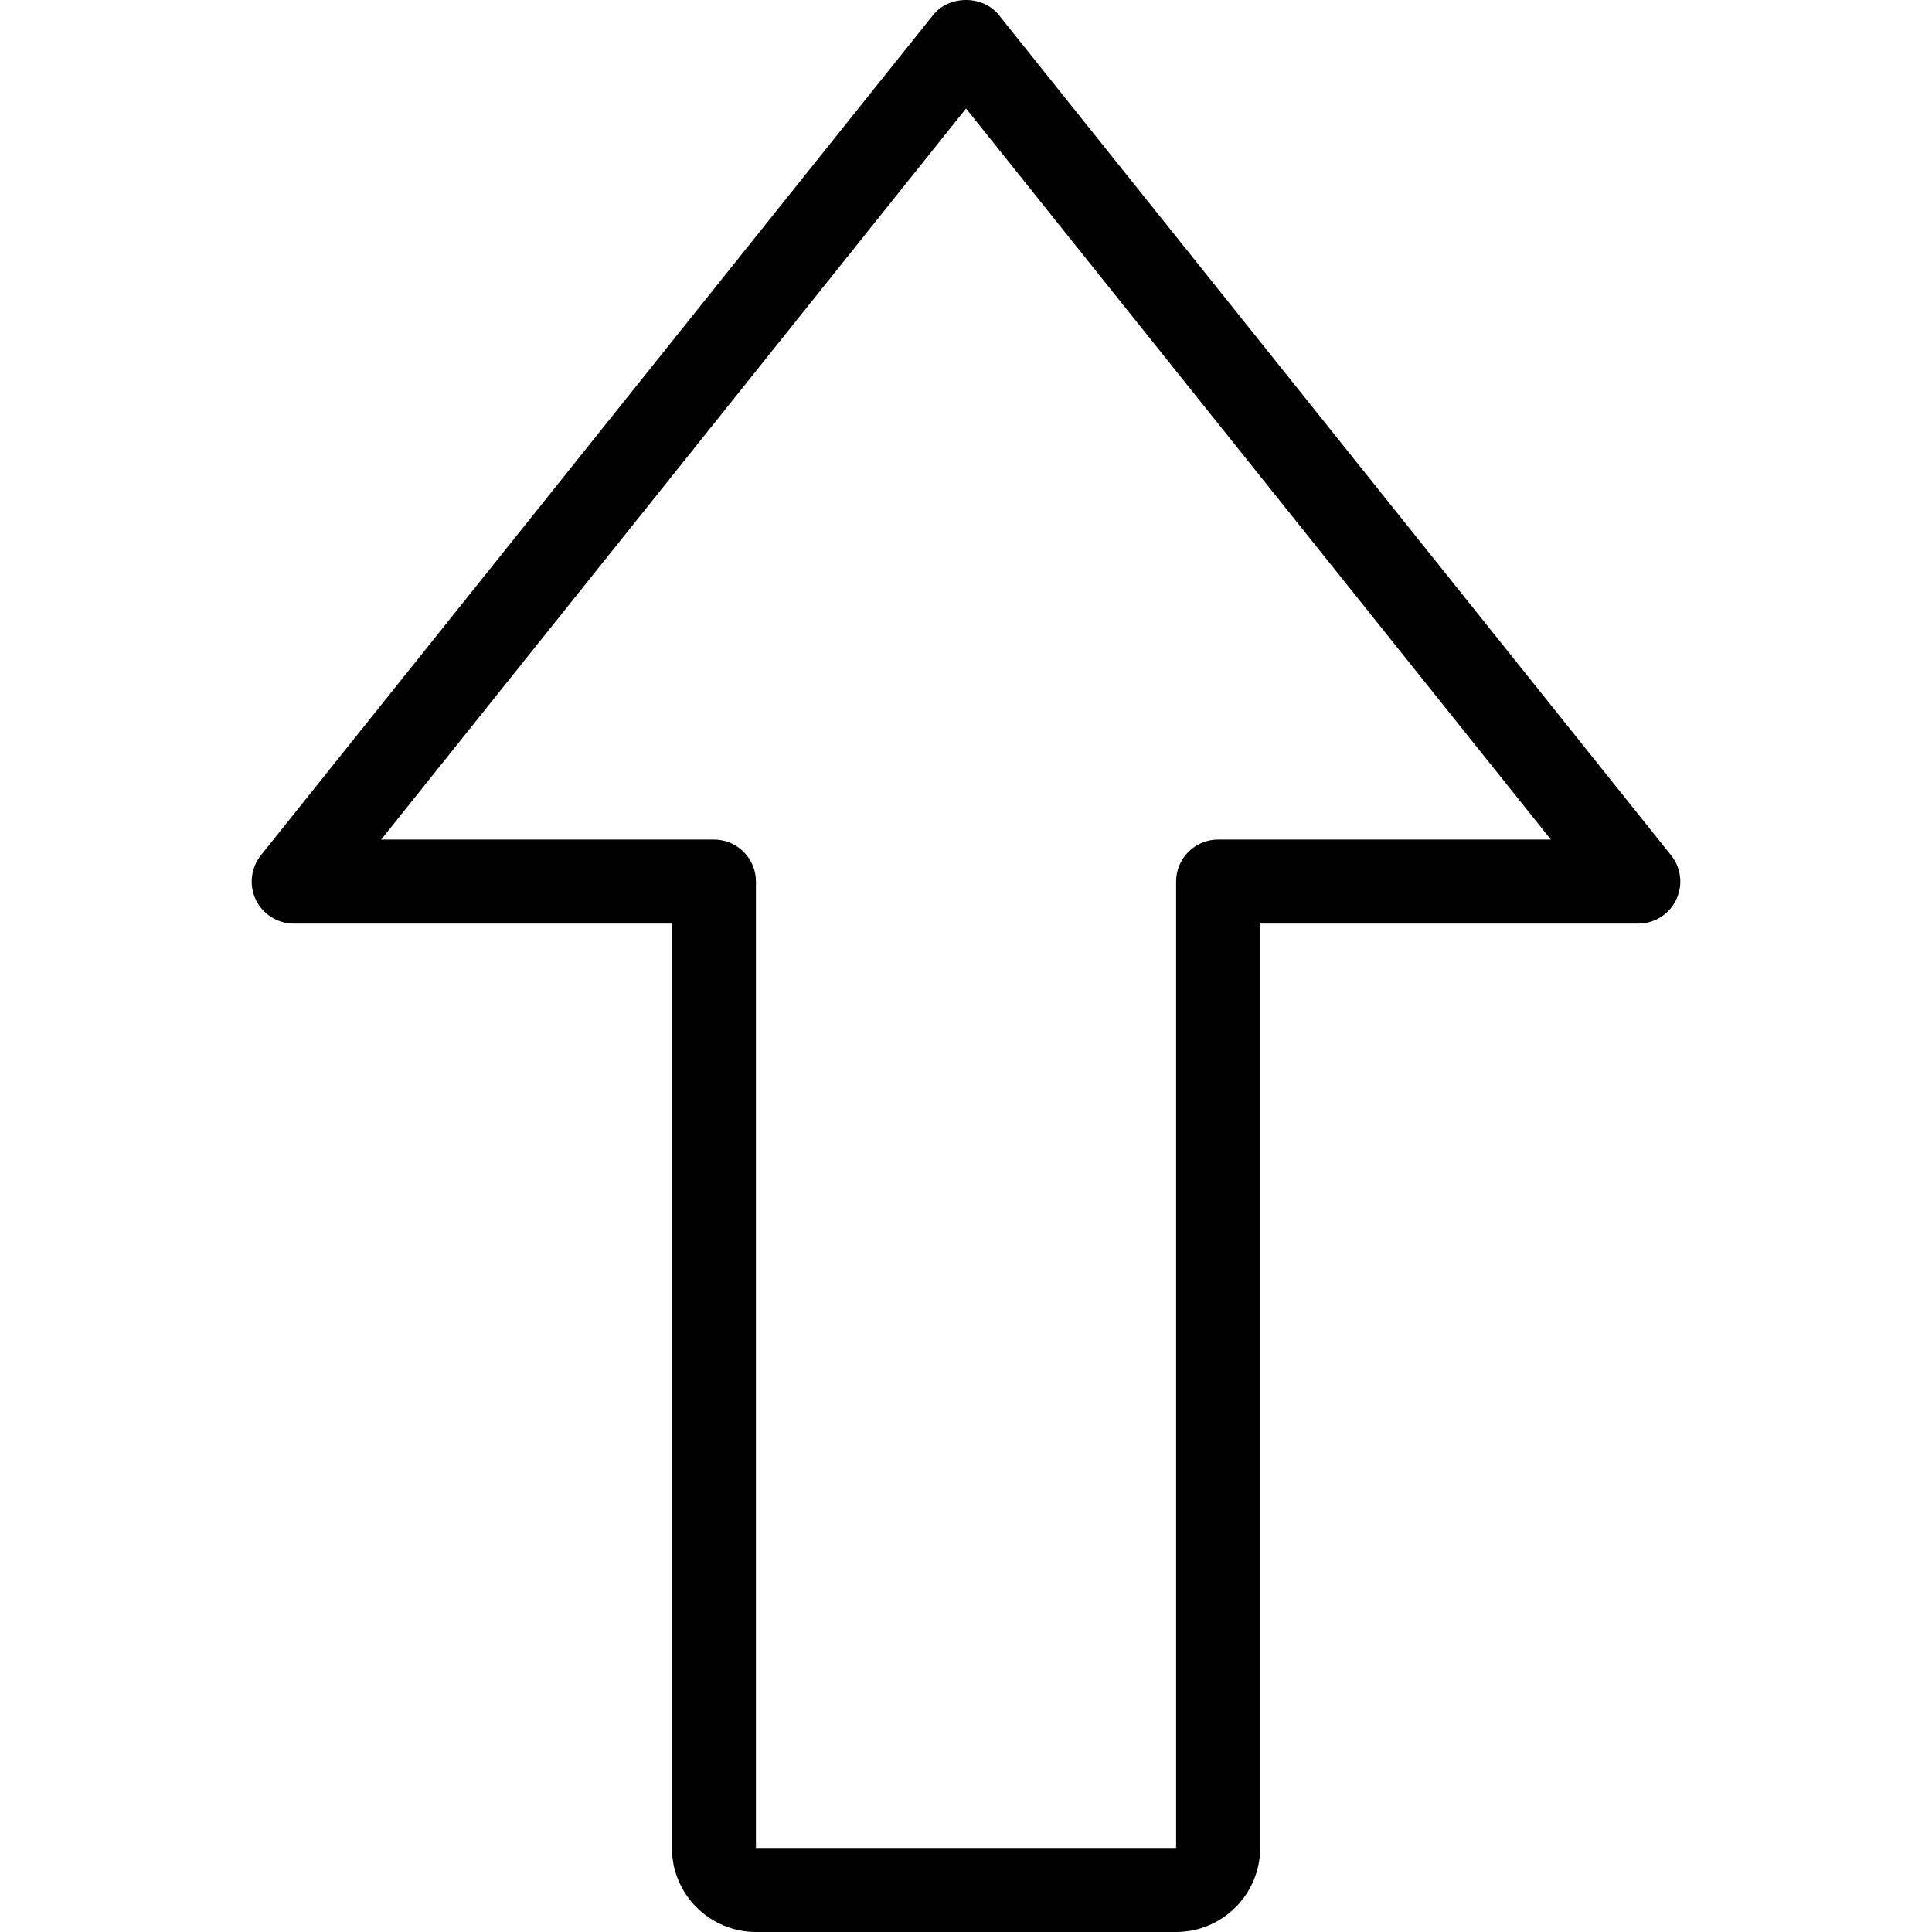
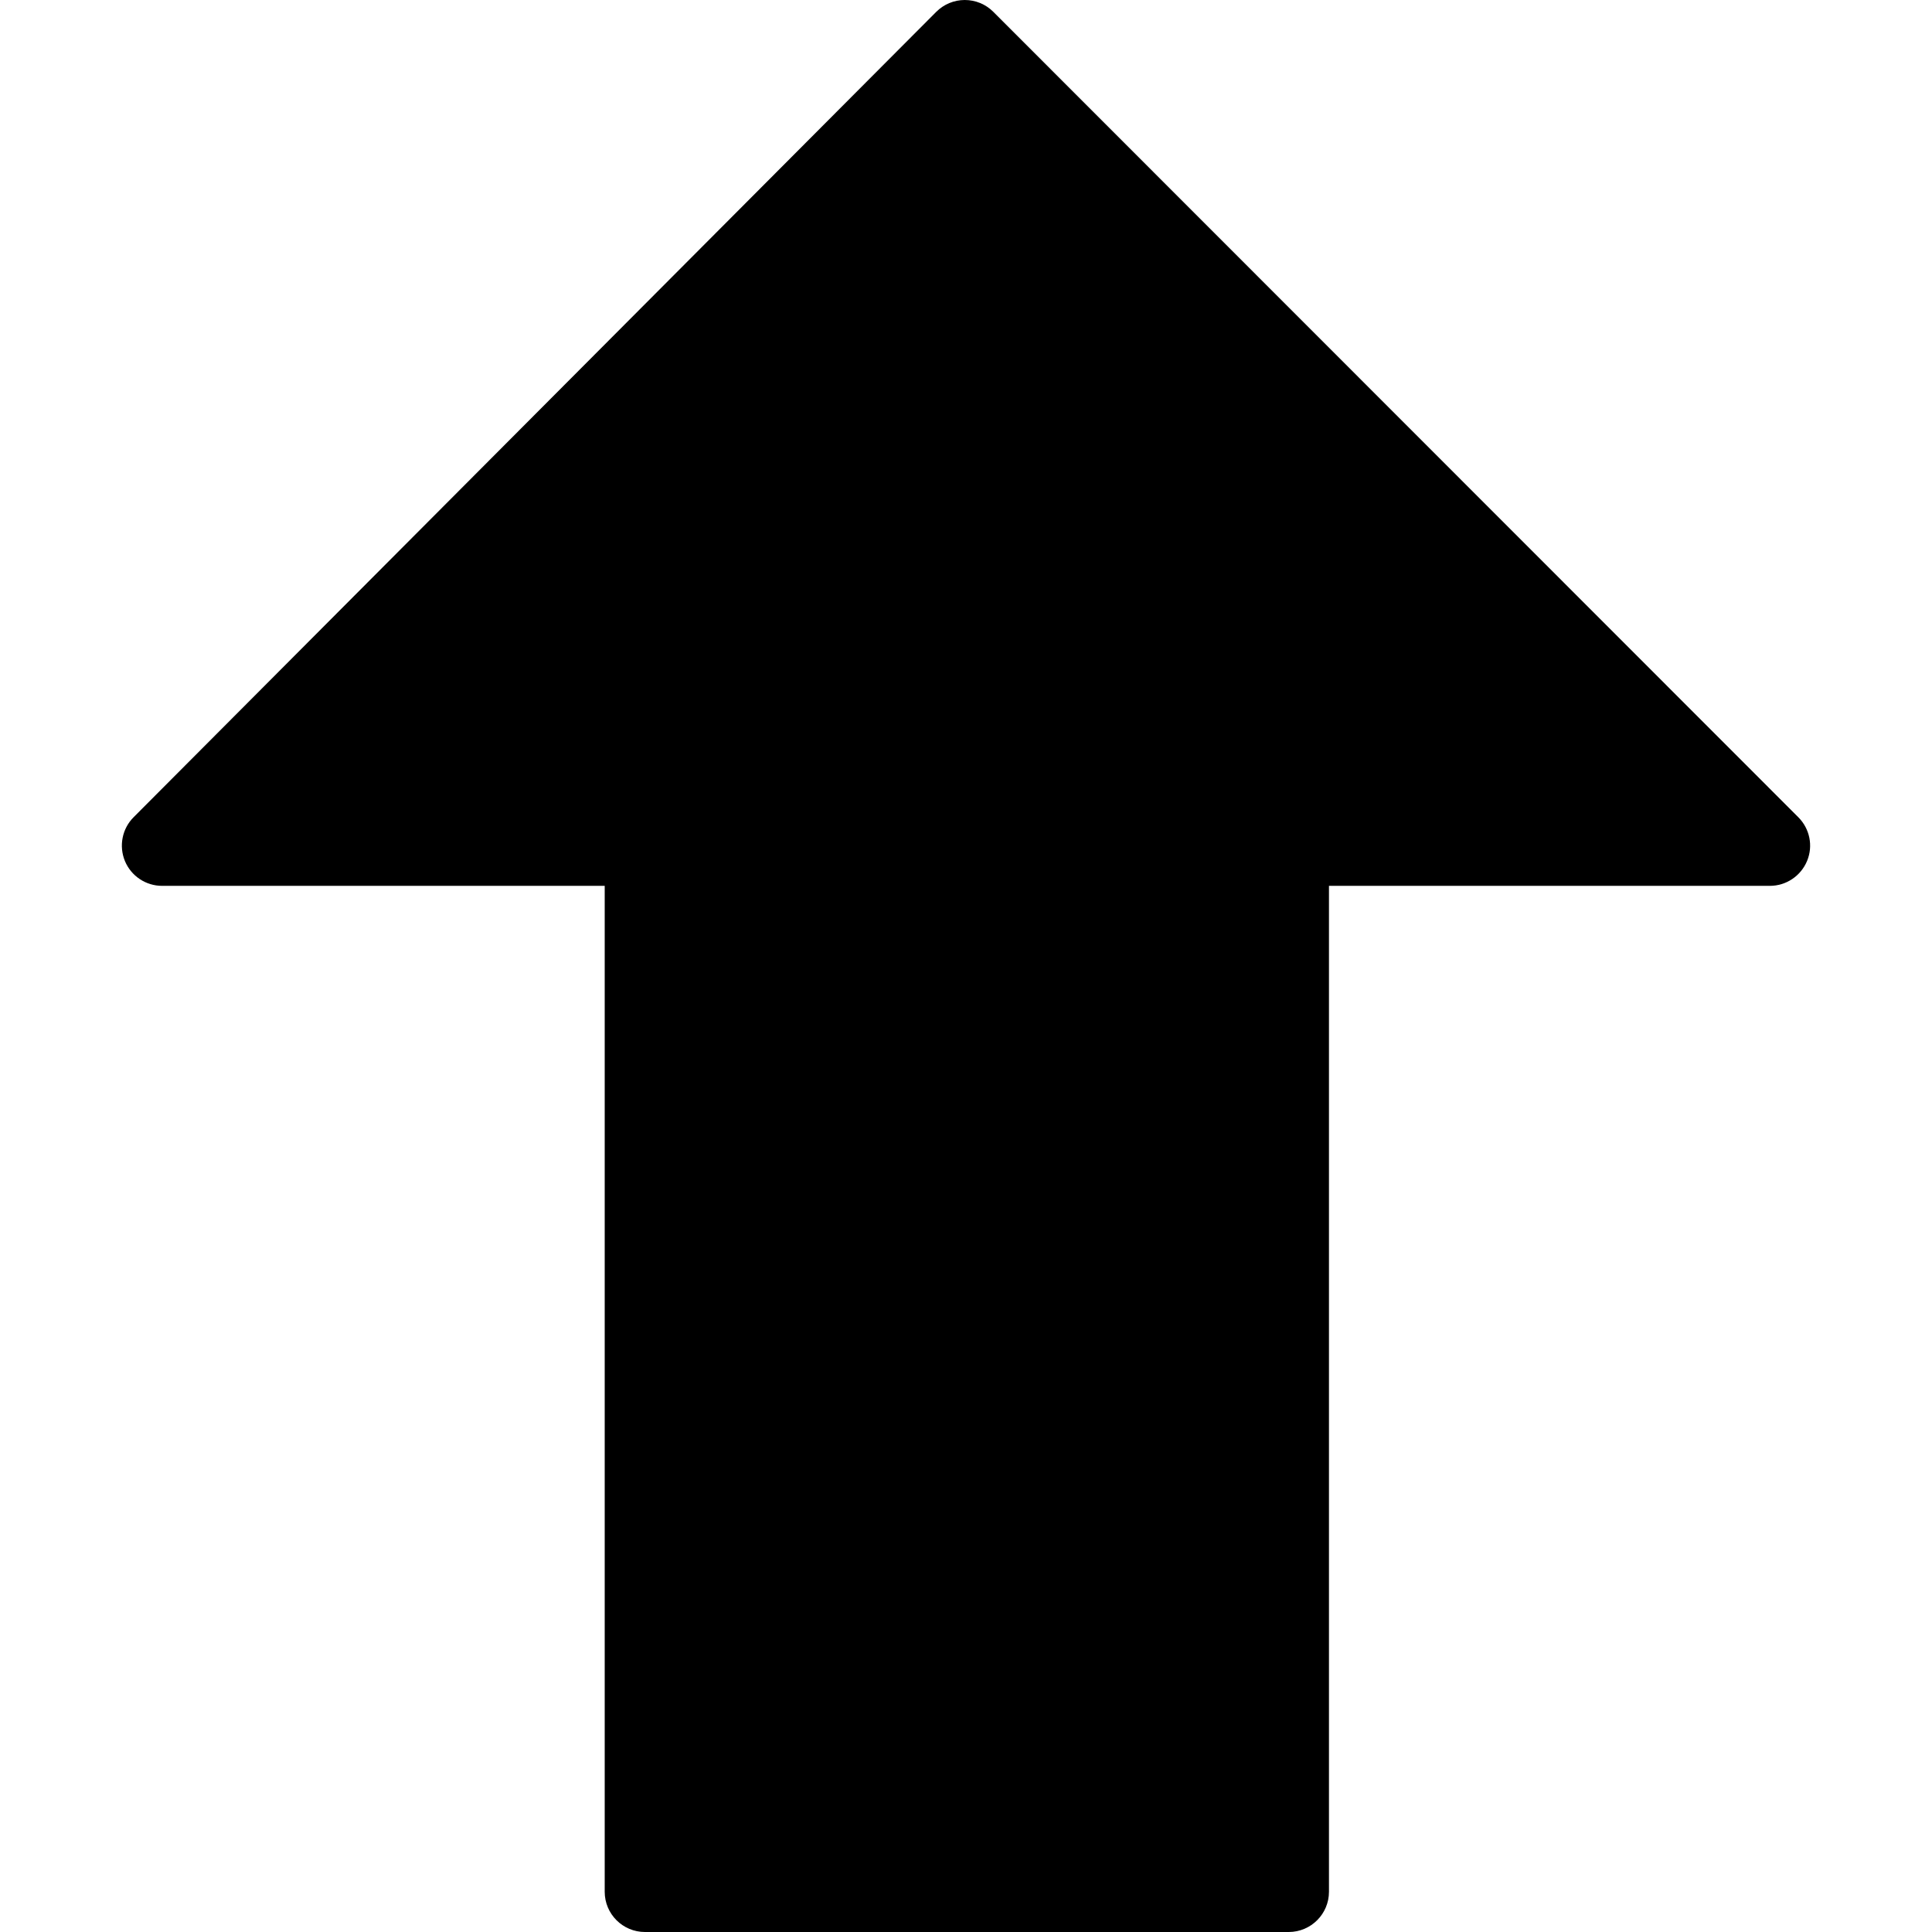
- <svg xmlns="http://www.w3.org/2000/svg" version="1.1" id="Capa_1" x="0px" y="0px" viewBox="0 0 367.85 367.85" style="enable-background:new 0 0 367.85 367.85;" xml:space="preserve">
+ <svg xmlns="http://www.w3.org/2000/svg" version="1.1" id="Capa_1" x="0px" y="0px" viewBox="0 0 512.171 512.171" style="enable-background:new 0 0 512.171 512.171;" xml:space="preserve">
  <g>
    <g>
-       <path d="M318.17,162.85l-128-160c-3.032-3.8-9.464-3.8-12.496,0l-128,160c-1.92,2.4-2.296,5.688-0.968,8.464    c1.344,2.776,4.152,4.536,7.224,4.536h72v176c0,8.824,7.176,16,16,16h80c8.824,0,16-7.176,16-16v-176h72    c3.072,0,5.88-1.76,7.208-4.536C320.474,168.546,320.098,165.25,318.17,162.85z M231.93,159.85c-4.416,0-8,3.584-8,8v184h-80v-184    c0-4.416-3.584-8-8-8H72.578L183.93,20.658L295.282,159.85H231.93z" />
+       <path d="M476.723,216.64L263.305,3.115C261.299,1.109,258.59,0,255.753,0c-2.837,0-5.547,1.131-7.552,3.136L35.422,216.64    c-3.051,3.051-3.947,7.637-2.304,11.627c1.664,3.989,5.547,6.571,9.856,6.571h117.333v266.667c0,5.888,4.779,10.667,10.667,10.667    h170.667c5.888,0,10.667-4.779,10.667-10.667V234.837h116.885c4.309,0,8.192-2.603,9.856-6.592    C480.713,224.256,479.774,219.691,476.723,216.64z" />
    </g>
  </g>
  <g>
</g>
  <g>
</g>
  <g>
</g>
  <g>
</g>
  <g>
</g>
  <g>
</g>
  <g>
</g>
  <g>
</g>
  <g>
</g>
  <g>
</g>
  <g>
</g>
  <g>
</g>
  <g>
</g>
  <g>
</g>
  <g>
</g>
</svg>
